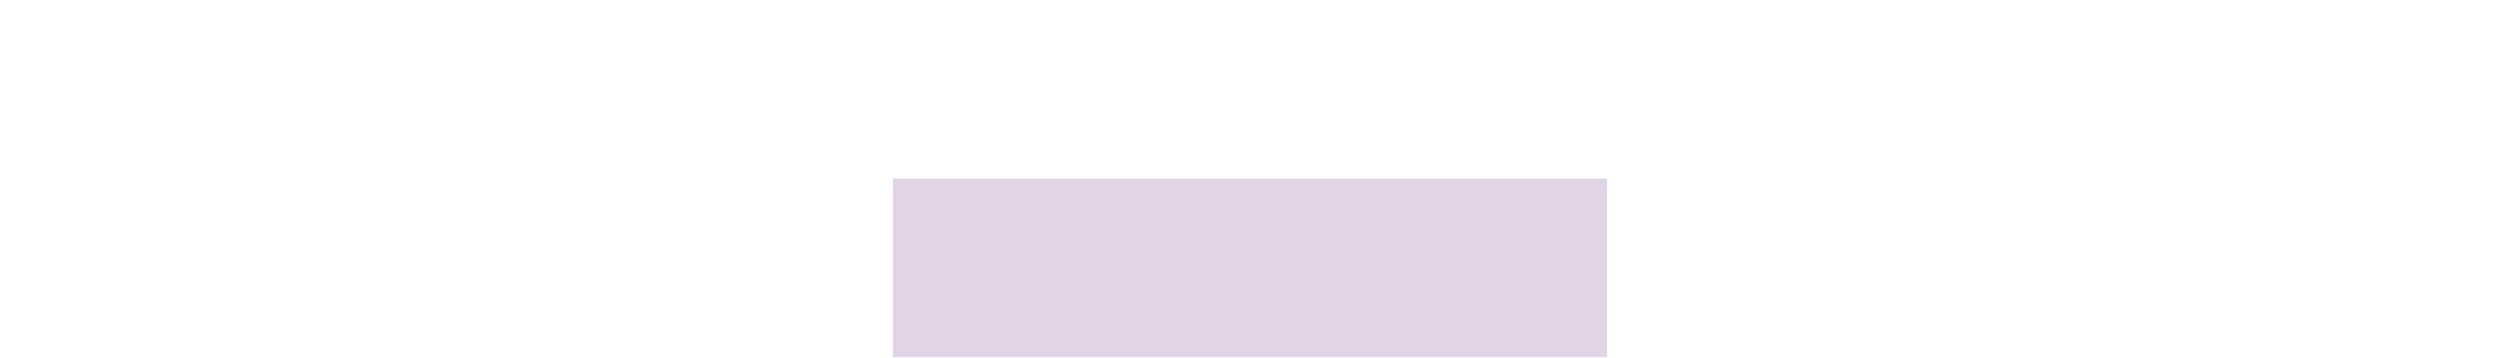
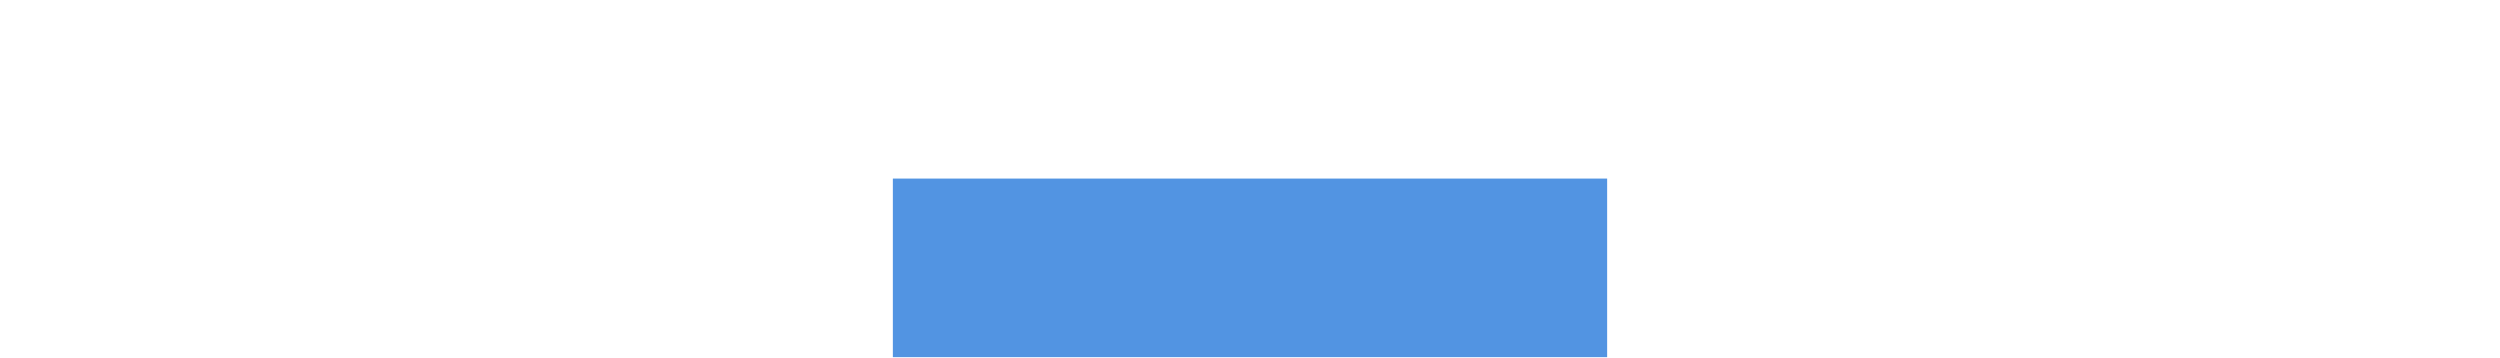
<svg xmlns="http://www.w3.org/2000/svg" width="28" height="4" id="svg11300" version="1.0" style="display:inline;enable-background:new">
  <defs id="defs3" />
  <g style="display:inline" id="layer1" transform="translate(0,-296)">
-     <rect style="opacity:1;fill:#E1D5E5;fill-opacity:1;stroke:none" id="rect4270-9" width="8" height="2" x="10" y="298" />
+     <rect style="opacity:1;fill:#5294e2;fill-opacity:1;stroke:none" id="rect4270-9" width="8" height="2" x="10" y="298" />
  </g>
</svg>
